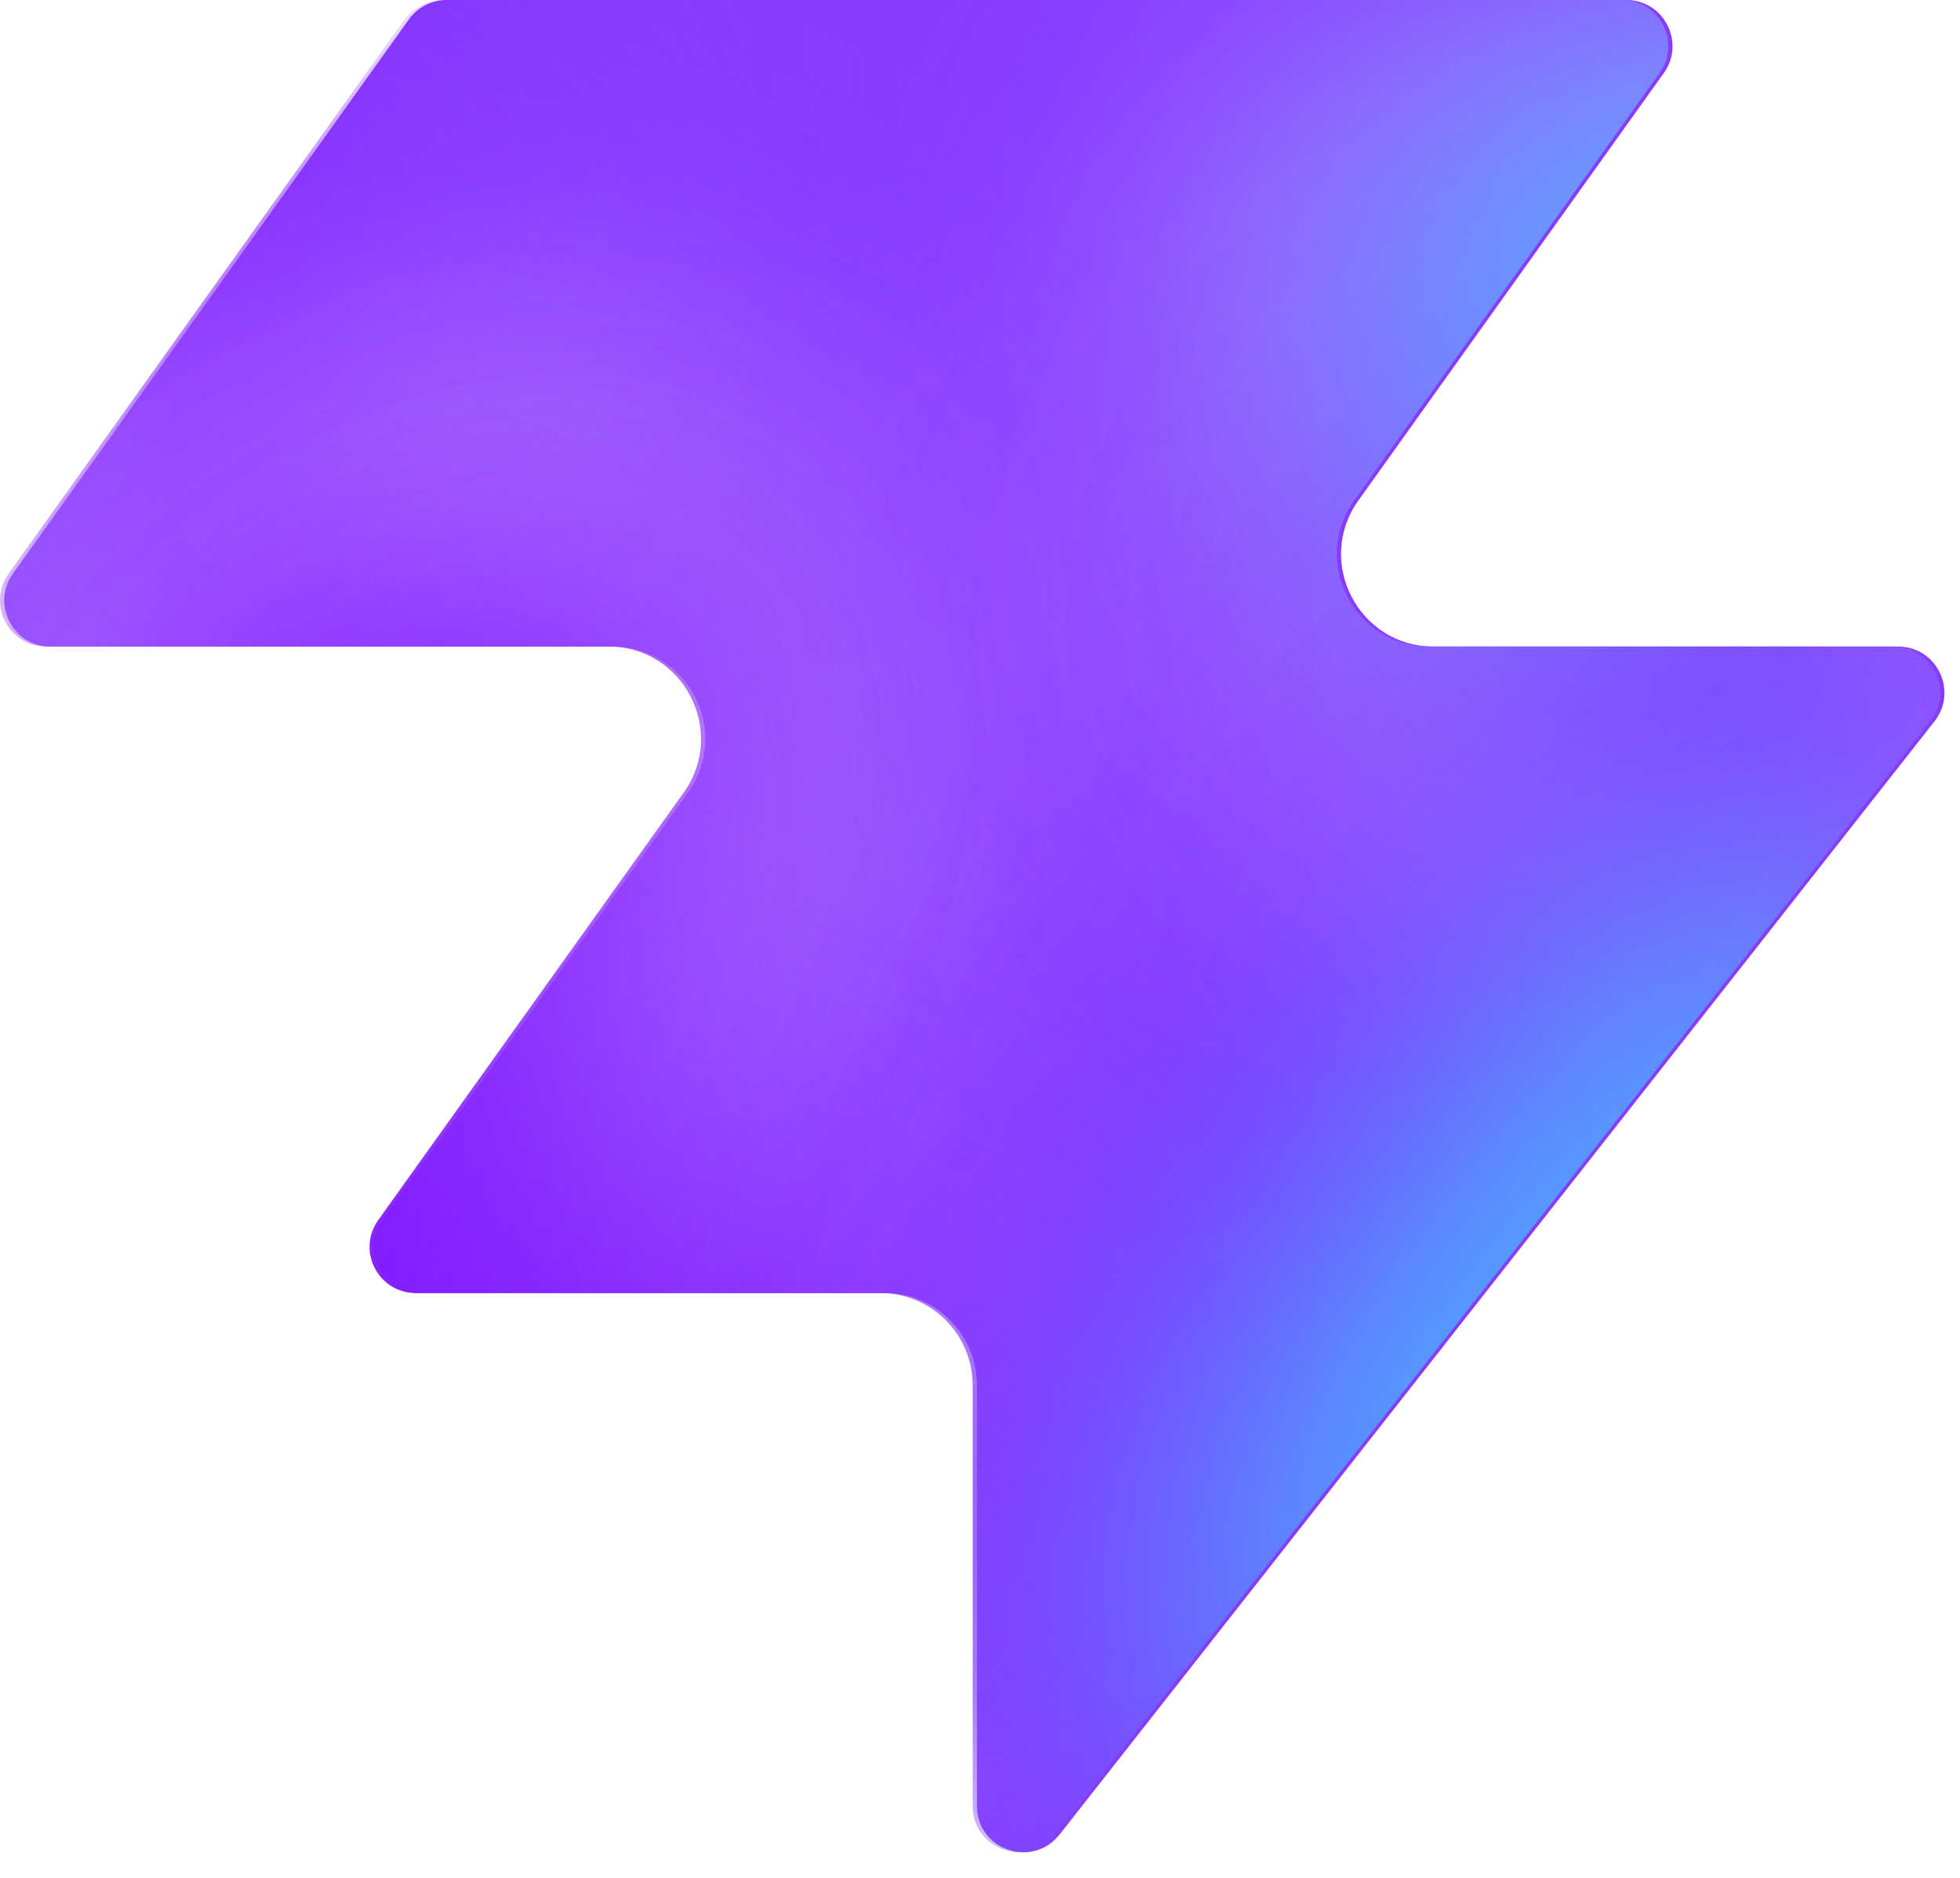
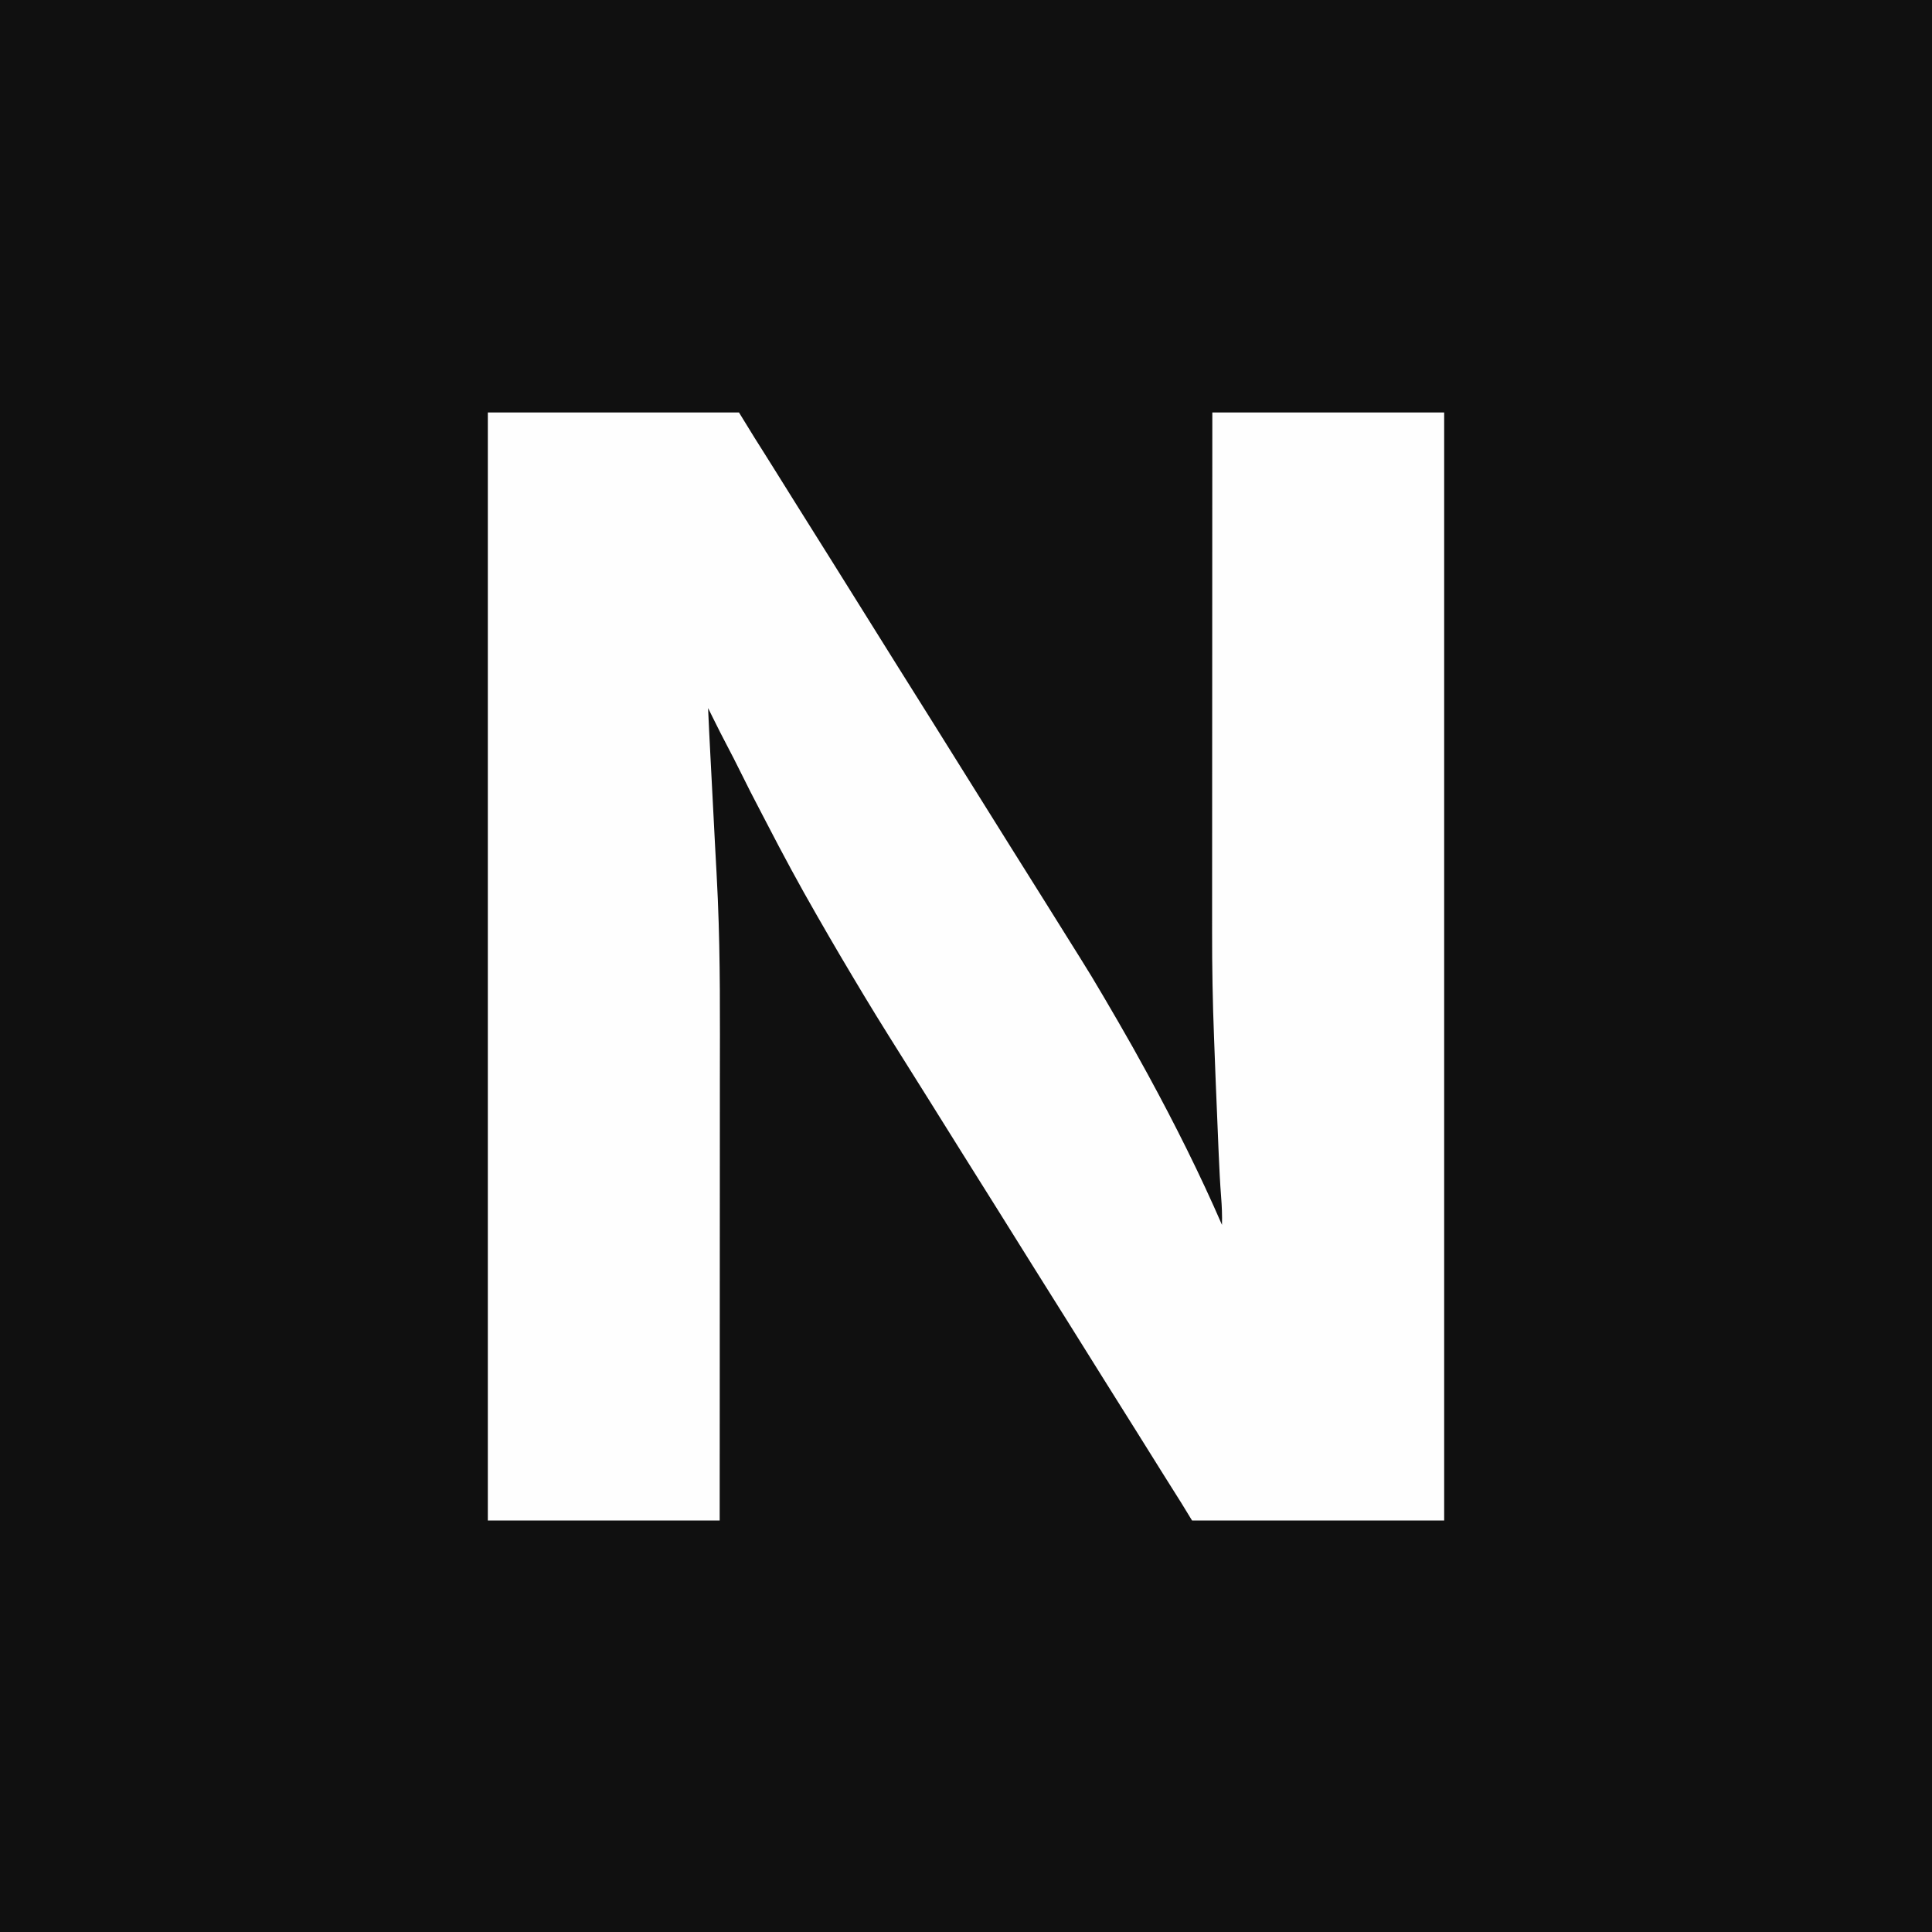
- <svg xmlns="http://www.w3.org/2000/svg" width="48" height="46" fill="none" viewBox="0 0 48 46">
-   <path fill="#863bff" d="M25.946 44.938c-.664.845-2.021.375-2.021-.698V33.937a2.26 2.26 0 0 0-2.262-2.262H10.287c-.92 0-1.456-1.04-.92-1.788l7.48-10.471c1.07-1.497 0-3.578-1.842-3.578H1.237c-.92 0-1.456-1.04-.92-1.788L10.013.474c.214-.297.556-.474.92-.474h28.894c.92 0 1.456 1.04.92 1.788l-7.48 10.471c-1.07 1.498 0 3.579 1.842 3.579h11.377c.943 0 1.473 1.088.89 1.83L25.947 44.94z" style="fill:#863bff;fill:color(display-p3 .525 .23 1);fill-opacity:1" />
-   <mask id="a" width="48" height="46" x="0" y="0" maskUnits="userSpaceOnUse" style="mask-type:alpha">
-     <path fill="#000" d="M25.842 44.938c-.664.844-2.021.375-2.021-.698V33.937a2.26 2.26 0 0 0-2.262-2.262H10.183c-.92 0-1.456-1.04-.92-1.788l7.48-10.471c1.07-1.498 0-3.579-1.842-3.579H1.133c-.92 0-1.456-1.04-.92-1.787L9.91.473c.214-.297.556-.474.92-.474h28.894c.92 0 1.456 1.04.92 1.788l-7.48 10.471c-1.07 1.498 0 3.578 1.842 3.578h11.377c.943 0 1.473 1.088.89 1.832L25.843 44.94z" style="fill:#000;fill-opacity:1" />
-   </mask>
-   <g mask="url(#a)">
-     <g filter="url(#b)">
-       <ellipse cx="5.508" cy="14.704" fill="#ede6ff" rx="5.508" ry="14.704" style="fill:#ede6ff;fill:color(display-p3 .927 .903 1);fill-opacity:1" transform="matrix(.00324 1 1 -.00324 -4.47 31.516)" />
-     </g>
-     <g filter="url(#c)">
-       <ellipse cx="10.399" cy="29.851" fill="#ede6ff" rx="10.399" ry="29.851" style="fill:#ede6ff;fill:color(display-p3 .927 .903 1);fill-opacity:1" transform="matrix(.00324 1 1 -.00324 -39.328 7.883)" />
-     </g>
-     <g filter="url(#d)">
-       <ellipse cx="5.508" cy="30.487" fill="#7e14ff" rx="5.508" ry="30.487" style="fill:#7e14ff;fill:color(display-p3 .492 .077 1);fill-opacity:1" transform="rotate(89.814 -25.913 -14.639)scale(1 -1)" />
-     </g>
-     <g filter="url(#e)">
-       <ellipse cx="5.508" cy="30.599" fill="#7e14ff" rx="5.508" ry="30.599" style="fill:#7e14ff;fill:color(display-p3 .492 .077 1);fill-opacity:1" transform="rotate(89.814 -32.644 -3.334)scale(1 -1)" />
-     </g>
-     <g filter="url(#f)">
-       <ellipse cx="5.508" cy="30.599" fill="#7e14ff" rx="5.508" ry="30.599" style="fill:#7e14ff;fill:color(display-p3 .492 .077 1);fill-opacity:1" transform="matrix(.00324 1 1 -.00324 -34.34 30.47)" />
-     </g>
-     <g filter="url(#g)">
-       <ellipse cx="14.072" cy="22.078" fill="#ede6ff" rx="14.072" ry="22.078" style="fill:#ede6ff;fill:color(display-p3 .927 .903 1);fill-opacity:1" transform="rotate(93.35 24.506 48.493)scale(-1 1)" />
-     </g>
-     <g filter="url(#h)">
-       <ellipse cx="3.47" cy="21.501" fill="#7e14ff" rx="3.47" ry="21.501" style="fill:#7e14ff;fill:color(display-p3 .492 .077 1);fill-opacity:1" transform="rotate(89.009 28.708 47.59)scale(-1 1)" />
-     </g>
-     <g filter="url(#i)">
-       <ellipse cx="3.47" cy="21.501" fill="#7e14ff" rx="3.47" ry="21.501" style="fill:#7e14ff;fill:color(display-p3 .492 .077 1);fill-opacity:1" transform="rotate(89.009 28.708 47.59)scale(-1 1)" />
-     </g>
-     <g filter="url(#j)">
-       <ellipse cx=".387" cy="8.972" fill="#7e14ff" rx="4.407" ry="29.108" style="fill:#7e14ff;fill:color(display-p3 .492 .077 1);fill-opacity:1" transform="rotate(39.51 .387 8.972)" />
-     </g>
-     <g filter="url(#k)">
-       <ellipse cx="47.523" cy="-6.092" fill="#7e14ff" rx="4.407" ry="29.108" style="fill:#7e14ff;fill:color(display-p3 .492 .077 1);fill-opacity:1" transform="rotate(37.892 47.523 -6.092)" />
-     </g>
-     <g filter="url(#l)">
-       <ellipse cx="41.412" cy="6.333" fill="#47bfff" rx="5.971" ry="9.665" style="fill:#47bfff;fill:color(display-p3 .28 .748 1);fill-opacity:1" transform="rotate(37.892 41.412 6.333)" />
-     </g>
-     <g filter="url(#m)">
-       <ellipse cx="-1.879" cy="38.332" fill="#7e14ff" rx="4.407" ry="29.108" style="fill:#7e14ff;fill:color(display-p3 .492 .077 1);fill-opacity:1" transform="rotate(37.892 -1.88 38.332)" />
-     </g>
-     <g filter="url(#n)">
-       <ellipse cx="-1.879" cy="38.332" fill="#7e14ff" rx="4.407" ry="29.108" style="fill:#7e14ff;fill:color(display-p3 .492 .077 1);fill-opacity:1" transform="rotate(37.892 -1.88 38.332)" />
-     </g>
-     <g filter="url(#o)">
-       <ellipse cx="35.651" cy="29.907" fill="#7e14ff" rx="4.407" ry="29.108" style="fill:#7e14ff;fill:color(display-p3 .492 .077 1);fill-opacity:1" transform="rotate(37.892 35.651 29.907)" />
-     </g>
-     <g filter="url(#p)">
-       <ellipse cx="38.418" cy="32.4" fill="#47bfff" rx="5.971" ry="15.297" style="fill:#47bfff;fill:color(display-p3 .28 .748 1);fill-opacity:1" transform="rotate(37.892 38.418 32.4)" />
-     </g>
-   </g>
-   <defs>
-     <filter id="b" width="60.045" height="41.654" x="-19.77" y="16.149" color-interpolation-filters="sRGB" filterUnits="userSpaceOnUse">
-       <feFlood flood-opacity="0" result="BackgroundImageFix" />
-       <feBlend in="SourceGraphic" in2="BackgroundImageFix" result="shape" />
-       <feGaussianBlur result="effect1_foregroundBlur_2002_17158" stdDeviation="7.659" />
-     </filter>
-     <filter id="c" width="90.34" height="51.437" x="-54.613" y="-7.533" color-interpolation-filters="sRGB" filterUnits="userSpaceOnUse">
-       <feFlood flood-opacity="0" result="BackgroundImageFix" />
-       <feBlend in="SourceGraphic" in2="BackgroundImageFix" result="shape" />
-       <feGaussianBlur result="effect1_foregroundBlur_2002_17158" stdDeviation="7.659" />
-     </filter>
-     <filter id="d" width="79.355" height="29.4" x="-49.64" y="2.03" color-interpolation-filters="sRGB" filterUnits="userSpaceOnUse">
-       <feFlood flood-opacity="0" result="BackgroundImageFix" />
-       <feBlend in="SourceGraphic" in2="BackgroundImageFix" result="shape" />
-       <feGaussianBlur result="effect1_foregroundBlur_2002_17158" stdDeviation="4.596" />
-     </filter>
-     <filter id="e" width="79.579" height="29.4" x="-45.045" y="20.029" color-interpolation-filters="sRGB" filterUnits="userSpaceOnUse">
-       <feFlood flood-opacity="0" result="BackgroundImageFix" />
-       <feBlend in="SourceGraphic" in2="BackgroundImageFix" result="shape" />
-       <feGaussianBlur result="effect1_foregroundBlur_2002_17158" stdDeviation="4.596" />
-     </filter>
-     <filter id="f" width="79.579" height="29.4" x="-43.513" y="21.178" color-interpolation-filters="sRGB" filterUnits="userSpaceOnUse">
-       <feFlood flood-opacity="0" result="BackgroundImageFix" />
-       <feBlend in="SourceGraphic" in2="BackgroundImageFix" result="shape" />
-       <feGaussianBlur result="effect1_foregroundBlur_2002_17158" stdDeviation="4.596" />
-     </filter>
-     <filter id="g" width="74.749" height="58.852" x="15.756" y="-17.901" color-interpolation-filters="sRGB" filterUnits="userSpaceOnUse">
-       <feFlood flood-opacity="0" result="BackgroundImageFix" />
-       <feBlend in="SourceGraphic" in2="BackgroundImageFix" result="shape" />
-       <feGaussianBlur result="effect1_foregroundBlur_2002_17158" stdDeviation="7.659" />
-     </filter>
-     <filter id="h" width="61.377" height="25.362" x="23.548" y="2.284" color-interpolation-filters="sRGB" filterUnits="userSpaceOnUse">
-       <feFlood flood-opacity="0" result="BackgroundImageFix" />
-       <feBlend in="SourceGraphic" in2="BackgroundImageFix" result="shape" />
-       <feGaussianBlur result="effect1_foregroundBlur_2002_17158" stdDeviation="4.596" />
-     </filter>
-     <filter id="i" width="61.377" height="25.362" x="23.548" y="2.284" color-interpolation-filters="sRGB" filterUnits="userSpaceOnUse">
-       <feFlood flood-opacity="0" result="BackgroundImageFix" />
-       <feBlend in="SourceGraphic" in2="BackgroundImageFix" result="shape" />
-       <feGaussianBlur result="effect1_foregroundBlur_2002_17158" stdDeviation="4.596" />
-     </filter>
-     <filter id="j" width="56.045" height="63.649" x="-27.636" y="-22.853" color-interpolation-filters="sRGB" filterUnits="userSpaceOnUse">
-       <feFlood flood-opacity="0" result="BackgroundImageFix" />
-       <feBlend in="SourceGraphic" in2="BackgroundImageFix" result="shape" />
-       <feGaussianBlur result="effect1_foregroundBlur_2002_17158" stdDeviation="4.596" />
-     </filter>
-     <filter id="k" width="54.814" height="64.646" x="20.116" y="-38.415" color-interpolation-filters="sRGB" filterUnits="userSpaceOnUse">
-       <feFlood flood-opacity="0" result="BackgroundImageFix" />
-       <feBlend in="SourceGraphic" in2="BackgroundImageFix" result="shape" />
-       <feGaussianBlur result="effect1_foregroundBlur_2002_17158" stdDeviation="4.596" />
-     </filter>
-     <filter id="l" width="33.541" height="35.313" x="24.641" y="-11.323" color-interpolation-filters="sRGB" filterUnits="userSpaceOnUse">
-       <feFlood flood-opacity="0" result="BackgroundImageFix" />
-       <feBlend in="SourceGraphic" in2="BackgroundImageFix" result="shape" />
-       <feGaussianBlur result="effect1_foregroundBlur_2002_17158" stdDeviation="4.596" />
-     </filter>
-     <filter id="m" width="54.814" height="64.646" x="-29.286" y="6.009" color-interpolation-filters="sRGB" filterUnits="userSpaceOnUse">
-       <feFlood flood-opacity="0" result="BackgroundImageFix" />
-       <feBlend in="SourceGraphic" in2="BackgroundImageFix" result="shape" />
-       <feGaussianBlur result="effect1_foregroundBlur_2002_17158" stdDeviation="4.596" />
-     </filter>
-     <filter id="n" width="54.814" height="64.646" x="-29.286" y="6.009" color-interpolation-filters="sRGB" filterUnits="userSpaceOnUse">
-       <feFlood flood-opacity="0" result="BackgroundImageFix" />
-       <feBlend in="SourceGraphic" in2="BackgroundImageFix" result="shape" />
-       <feGaussianBlur result="effect1_foregroundBlur_2002_17158" stdDeviation="4.596" />
-     </filter>
-     <filter id="o" width="54.814" height="64.646" x="8.244" y="-2.416" color-interpolation-filters="sRGB" filterUnits="userSpaceOnUse">
-       <feFlood flood-opacity="0" result="BackgroundImageFix" />
-       <feBlend in="SourceGraphic" in2="BackgroundImageFix" result="shape" />
-       <feGaussianBlur result="effect1_foregroundBlur_2002_17158" stdDeviation="4.596" />
-     </filter>
-     <filter id="p" width="39.409" height="43.623" x="18.713" y="10.588" color-interpolation-filters="sRGB" filterUnits="userSpaceOnUse">
-       <feFlood flood-opacity="0" result="BackgroundImageFix" />
-       <feBlend in="SourceGraphic" in2="BackgroundImageFix" result="shape" />
-       <feGaussianBlur result="effect1_foregroundBlur_2002_17158" stdDeviation="4.596" />
-     </filter>
-   </defs>
+ <svg xmlns="http://www.w3.org/2000/svg" version="1.1" width="2000" height="2000">
+   <path d="M0 0 C660 0 1320 0 2000 0 C2000 660 2000 1320 2000 2000 C1340 2000 680 2000 0 2000 C0 1340 0 680 0 0 Z " fill="#101010" transform="translate(0,0)" />
+   <path d="M0 0 C85.8 0 171.6 0 260 0 C265.28 8.58 270.56 17.16 276 26 C280.469 33.096 280.469 33.096 284.953 40.184 C288.43 45.67 291.872 51.178 295.312 56.688 C295.943 57.697 296.573 58.706 297.223 59.747 C298.508 61.804 299.792 63.862 301.077 65.919 C304.216 70.947 307.358 75.974 310.5 81 C314.287 87.058 318.073 93.116 321.855 99.176 C327.55 108.297 333.25 117.414 339 126.5 C345.4 136.614 351.739 146.766 358.077 156.919 C361.216 161.947 364.358 166.974 367.5 172 C368.75 174 370 176 371.25 178 C371.869 178.99 372.488 179.98 373.125 181 C408.75 238 408.75 238 410.626 241.001 C411.873 242.997 413.121 244.993 414.368 246.989 C417.532 252.05 420.695 257.112 423.855 262.176 C429.55 271.297 435.25 280.414 441 289.5 C447.4 299.614 453.739 309.766 460.077 319.919 C463.216 324.947 466.358 329.974 469.5 335 C470.75 337 472 339 473.25 341 C473.869 341.99 474.488 342.98 475.125 344 C525.75 425 525.75 425 527.626 428.001 C528.873 429.997 530.121 431.993 531.368 433.989 C534.532 439.05 537.695 444.112 540.855 449.176 C546.55 458.297 552.25 467.414 558 476.5 C564.4 486.614 570.739 496.766 577.077 506.919 C580.216 511.947 583.358 516.974 586.5 522 C587.75 524 589 526 590.25 528 C591.178 529.485 591.178 529.485 592.125 531 C594 534 595.875 537 597.75 540 C598.369 540.99 598.988 541.98 599.625 543 C600.874 544.999 602.123 546.997 603.371 548.996 C606.512 554.026 609.66 559.052 612.82 564.07 C621.11 577.251 629.151 590.553 637 604 C638.131 605.932 639.263 607.865 640.395 609.797 C643.336 614.825 646.268 619.858 649.195 624.895 C650.403 626.972 651.611 629.049 652.82 631.125 C662.808 648.276 672.499 665.575 682 683 C682.602 684.103 683.204 685.207 683.824 686.344 C711.309 736.824 737.107 788.272 760 841 C760.249 831.196 759.881 821.537 759.082 811.762 C757.969 797.419 757.266 783.071 756.652 768.699 C756.561 766.578 756.468 764.458 756.375 762.338 C755.368 739.367 754.433 716.394 753.53 693.419 C753.441 691.15 753.351 688.88 753.262 686.61 C752.934 678.308 752.622 670.005 752.321 661.701 C752.138 656.706 751.951 651.712 751.756 646.718 C750.345 610.445 749.708 574.246 749.765 537.943 C749.776 530.779 749.774 523.615 749.773 516.451 C749.77 503.245 749.776 490.04 749.789 476.835 C749.8 463.811 749.808 450.787 749.81 437.763 C749.81 436.945 749.811 436.127 749.811 435.285 C749.811 431.129 749.812 426.972 749.813 422.816 C749.817 393.583 749.83 364.35 749.849 335.117 C749.868 306.765 749.882 278.413 749.89 250.061 C749.89 249.183 749.891 248.305 749.891 247.4 C749.894 238.58 749.896 229.76 749.899 220.939 C749.904 202.981 749.909 185.022 749.915 167.064 C749.916 166.239 749.916 165.413 749.916 164.563 C749.925 139.333 749.935 114.103 749.949 88.873 C749.949 88.159 749.949 87.444 749.95 86.708 C749.965 57.805 749.983 28.903 750 0 C829.2 0 908.4 0 990 0 C990 378.51 990 757.02 990 1147 C903.87 1147 817.74 1147 729 1147 C723.555 1138.09 723.555 1138.09 718 1129 C716.093 1125.951 714.182 1122.908 712.25 1119.875 C707.703 1112.704 703.185 1105.515 698.688 1098.312 C698.057 1097.304 697.427 1096.295 696.778 1095.255 C695.493 1093.197 694.208 1091.139 692.923 1089.081 C689.784 1084.053 686.642 1079.026 683.5 1074 C679.713 1067.942 675.927 1061.884 672.145 1055.824 C666.45 1046.703 660.75 1037.586 655 1028.5 C648.6 1018.386 642.261 1008.234 635.923 998.081 C632.784 993.053 629.642 988.026 626.5 983 C625.25 981 624 979 622.75 977 C621.822 975.515 621.822 975.515 620.875 974 C615.25 965 615.25 965 613.374 961.999 C612.127 960.003 610.879 958.007 609.632 956.011 C606.468 950.95 603.305 945.888 600.145 940.824 C594.45 931.703 588.75 922.586 583 913.5 C576.6 903.386 570.261 893.234 563.923 883.081 C560.784 878.053 557.642 873.026 554.5 868 C553.25 866 552 864 550.75 862 C549.822 860.515 549.822 860.515 548.875 859 C543.25 850 543.25 850 541.374 846.999 C540.127 845.003 538.879 843.007 537.632 841.011 C534.468 835.95 531.305 830.888 528.145 825.824 C522.45 816.703 516.75 807.586 511 798.5 C504.6 788.386 498.261 778.234 491.923 768.081 C488.784 763.053 485.642 758.026 482.5 753 C481.25 751 480 749 478.75 747 C478.131 746.01 477.512 745.02 476.875 744 C471.25 735 471.25 735 469.374 731.999 C468.127 730.003 466.879 728.007 465.632 726.011 C462.468 720.95 459.305 715.888 456.145 710.824 C450.45 701.703 444.75 692.586 439 683.5 C433.247 674.409 427.544 665.287 421.848 656.16 C419.341 652.143 416.828 648.13 414.309 644.121 C398.117 618.332 382.496 592.211 367 566 C366.035 564.371 365.07 562.742 364.105 561.113 C356.63 548.471 349.321 535.732 342 523 C341.471 522.082 340.942 521.163 340.397 520.217 C322.486 489.103 305.448 457.547 288.992 425.643 C286.593 420.992 284.187 416.345 281.736 411.721 C275.009 399.026 268.563 386.204 262.177 373.334 C257.099 363.105 251.947 352.928 246.6 342.837 C242.57 335.222 238.707 327.528 234.875 319.812 C234.198 318.454 233.521 317.095 232.844 315.736 C231.227 312.492 229.613 309.246 228 306 C228.732 322.74 229.576 339.474 230.449 356.207 C230.637 359.809 230.824 363.412 231.011 367.014 C231.365 373.845 231.721 380.675 232.077 387.506 C232.474 395.138 232.871 402.769 233.267 410.401 C233.384 412.649 233.501 414.897 233.618 417.145 C234.001 424.514 234.384 431.883 234.764 439.252 C234.91 442.086 235.056 444.919 235.203 447.753 C235.238 448.436 235.273 449.119 235.31 449.823 C235.673 456.844 236.041 463.864 236.447 470.883 C236.497 471.752 236.547 472.621 236.598 473.516 C236.636 474.169 236.673 474.822 236.712 475.495 C237.215 484.327 237.619 493.162 238 502 C238.042 502.974 238.084 503.949 238.128 504.953 C240.743 566.779 240.265 628.668 240.207 690.535 C240.197 701.572 240.192 712.609 240.19 723.646 C240.19 724.438 240.189 725.231 240.189 726.047 C240.189 730.073 240.188 734.1 240.187 738.126 C240.183 766.4 240.17 794.674 240.151 822.947 C240.132 850.358 240.118 877.768 240.11 905.179 C240.11 906.029 240.109 906.878 240.109 907.754 C240.106 916.291 240.104 924.829 240.101 933.366 C240.096 950.747 240.091 968.127 240.085 985.508 C240.084 986.706 240.084 986.706 240.084 987.928 C240.075 1012.328 240.065 1036.728 240.051 1061.128 C240.051 1061.818 240.051 1062.509 240.05 1063.221 C240.035 1091.147 240.017 1119.074 240 1147 C160.8 1147 81.6 1147 0 1147 C0 768.49 0 389.98 0 0 Z " fill="#FEFEFE" transform="translate(505,427)" />
</svg>
